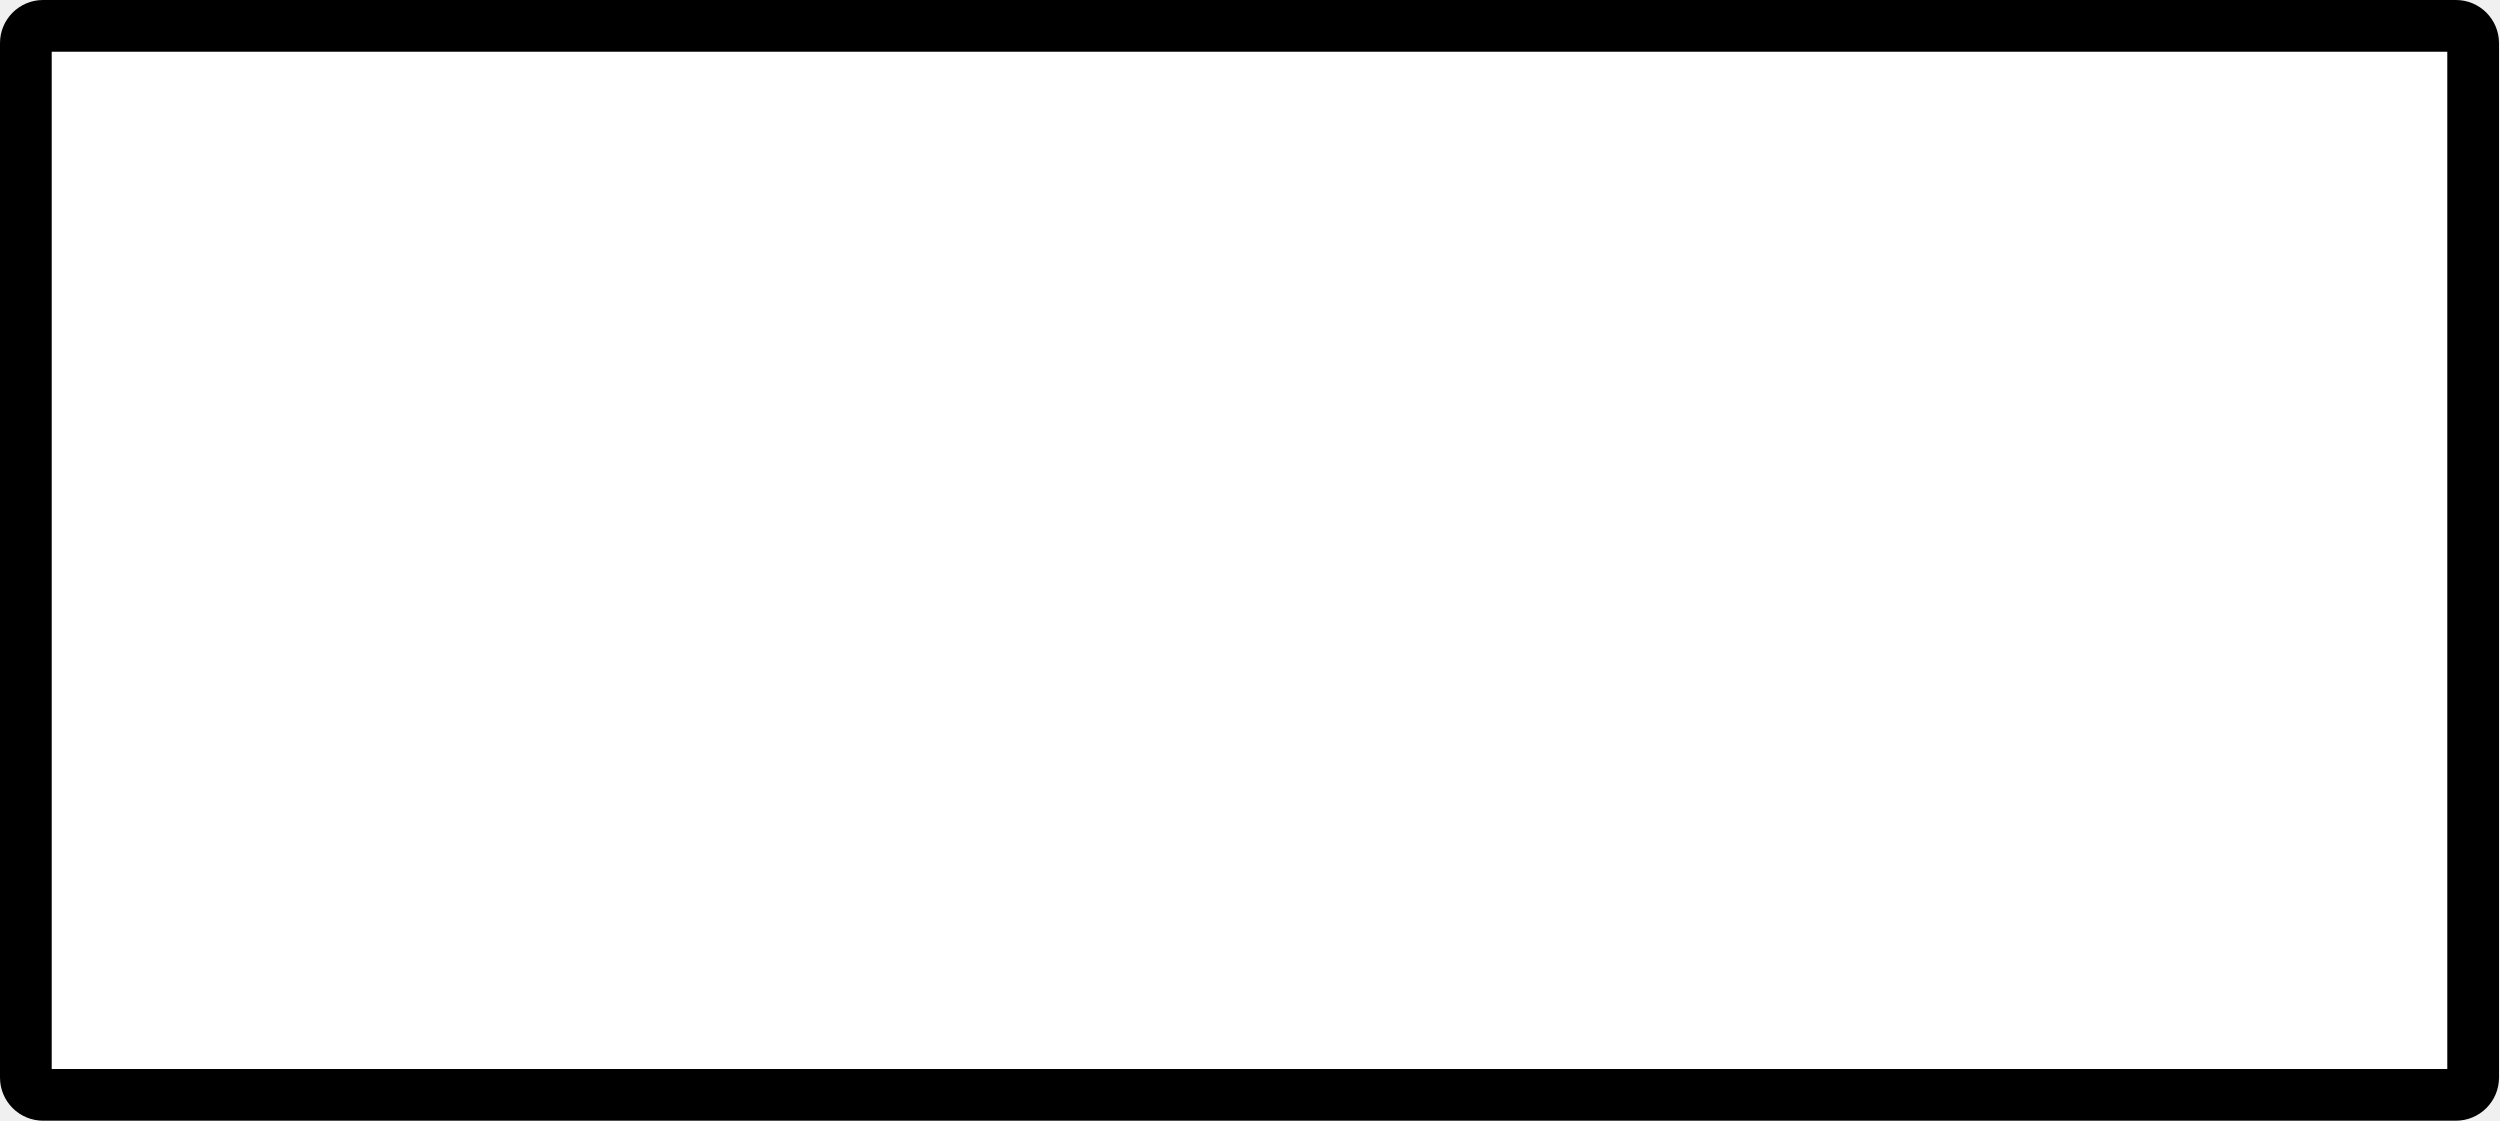
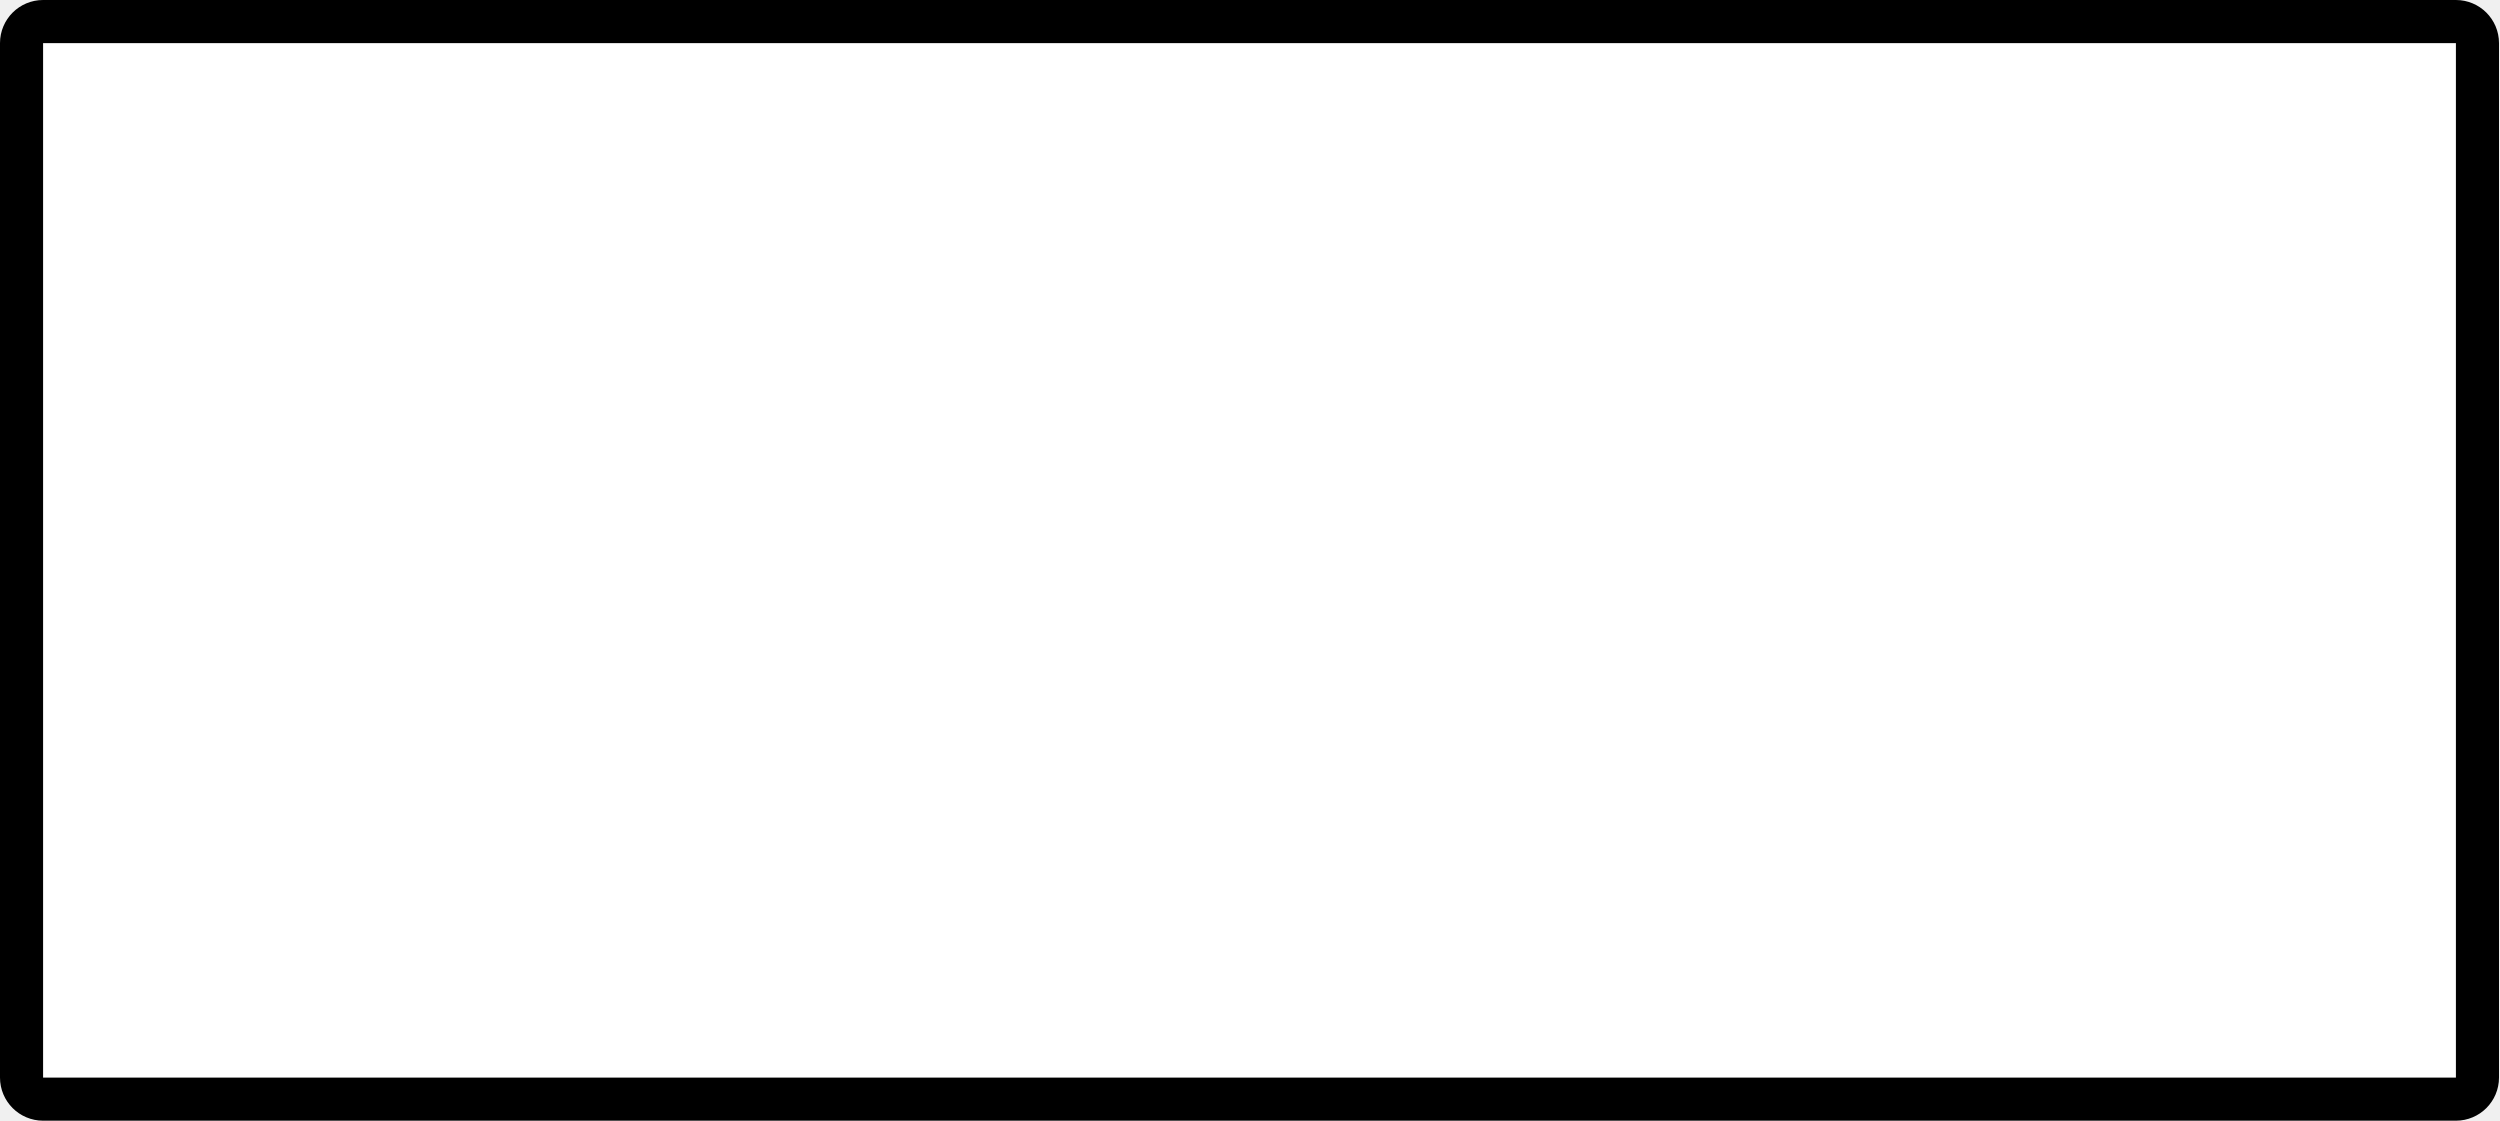
<svg xmlns="http://www.w3.org/2000/svg" width="290" height="130" viewBox="0 0 290 130" fill="none">
-   <mask id="path-1-inside-1_126_20" fill="white">
-     <rect width="290" height="130" rx="5" />
-   </mask>
-   <rect width="290" height="130" rx="5" fill="white" stroke="black" stroke-width="12" mask="url(#path-1-inside-1_126_20)" />
+   <rect x="2.5" y="2.5" width="285" height="125" rx="2.5" fill="white" stroke="black" stroke-width="5" />
</svg>
